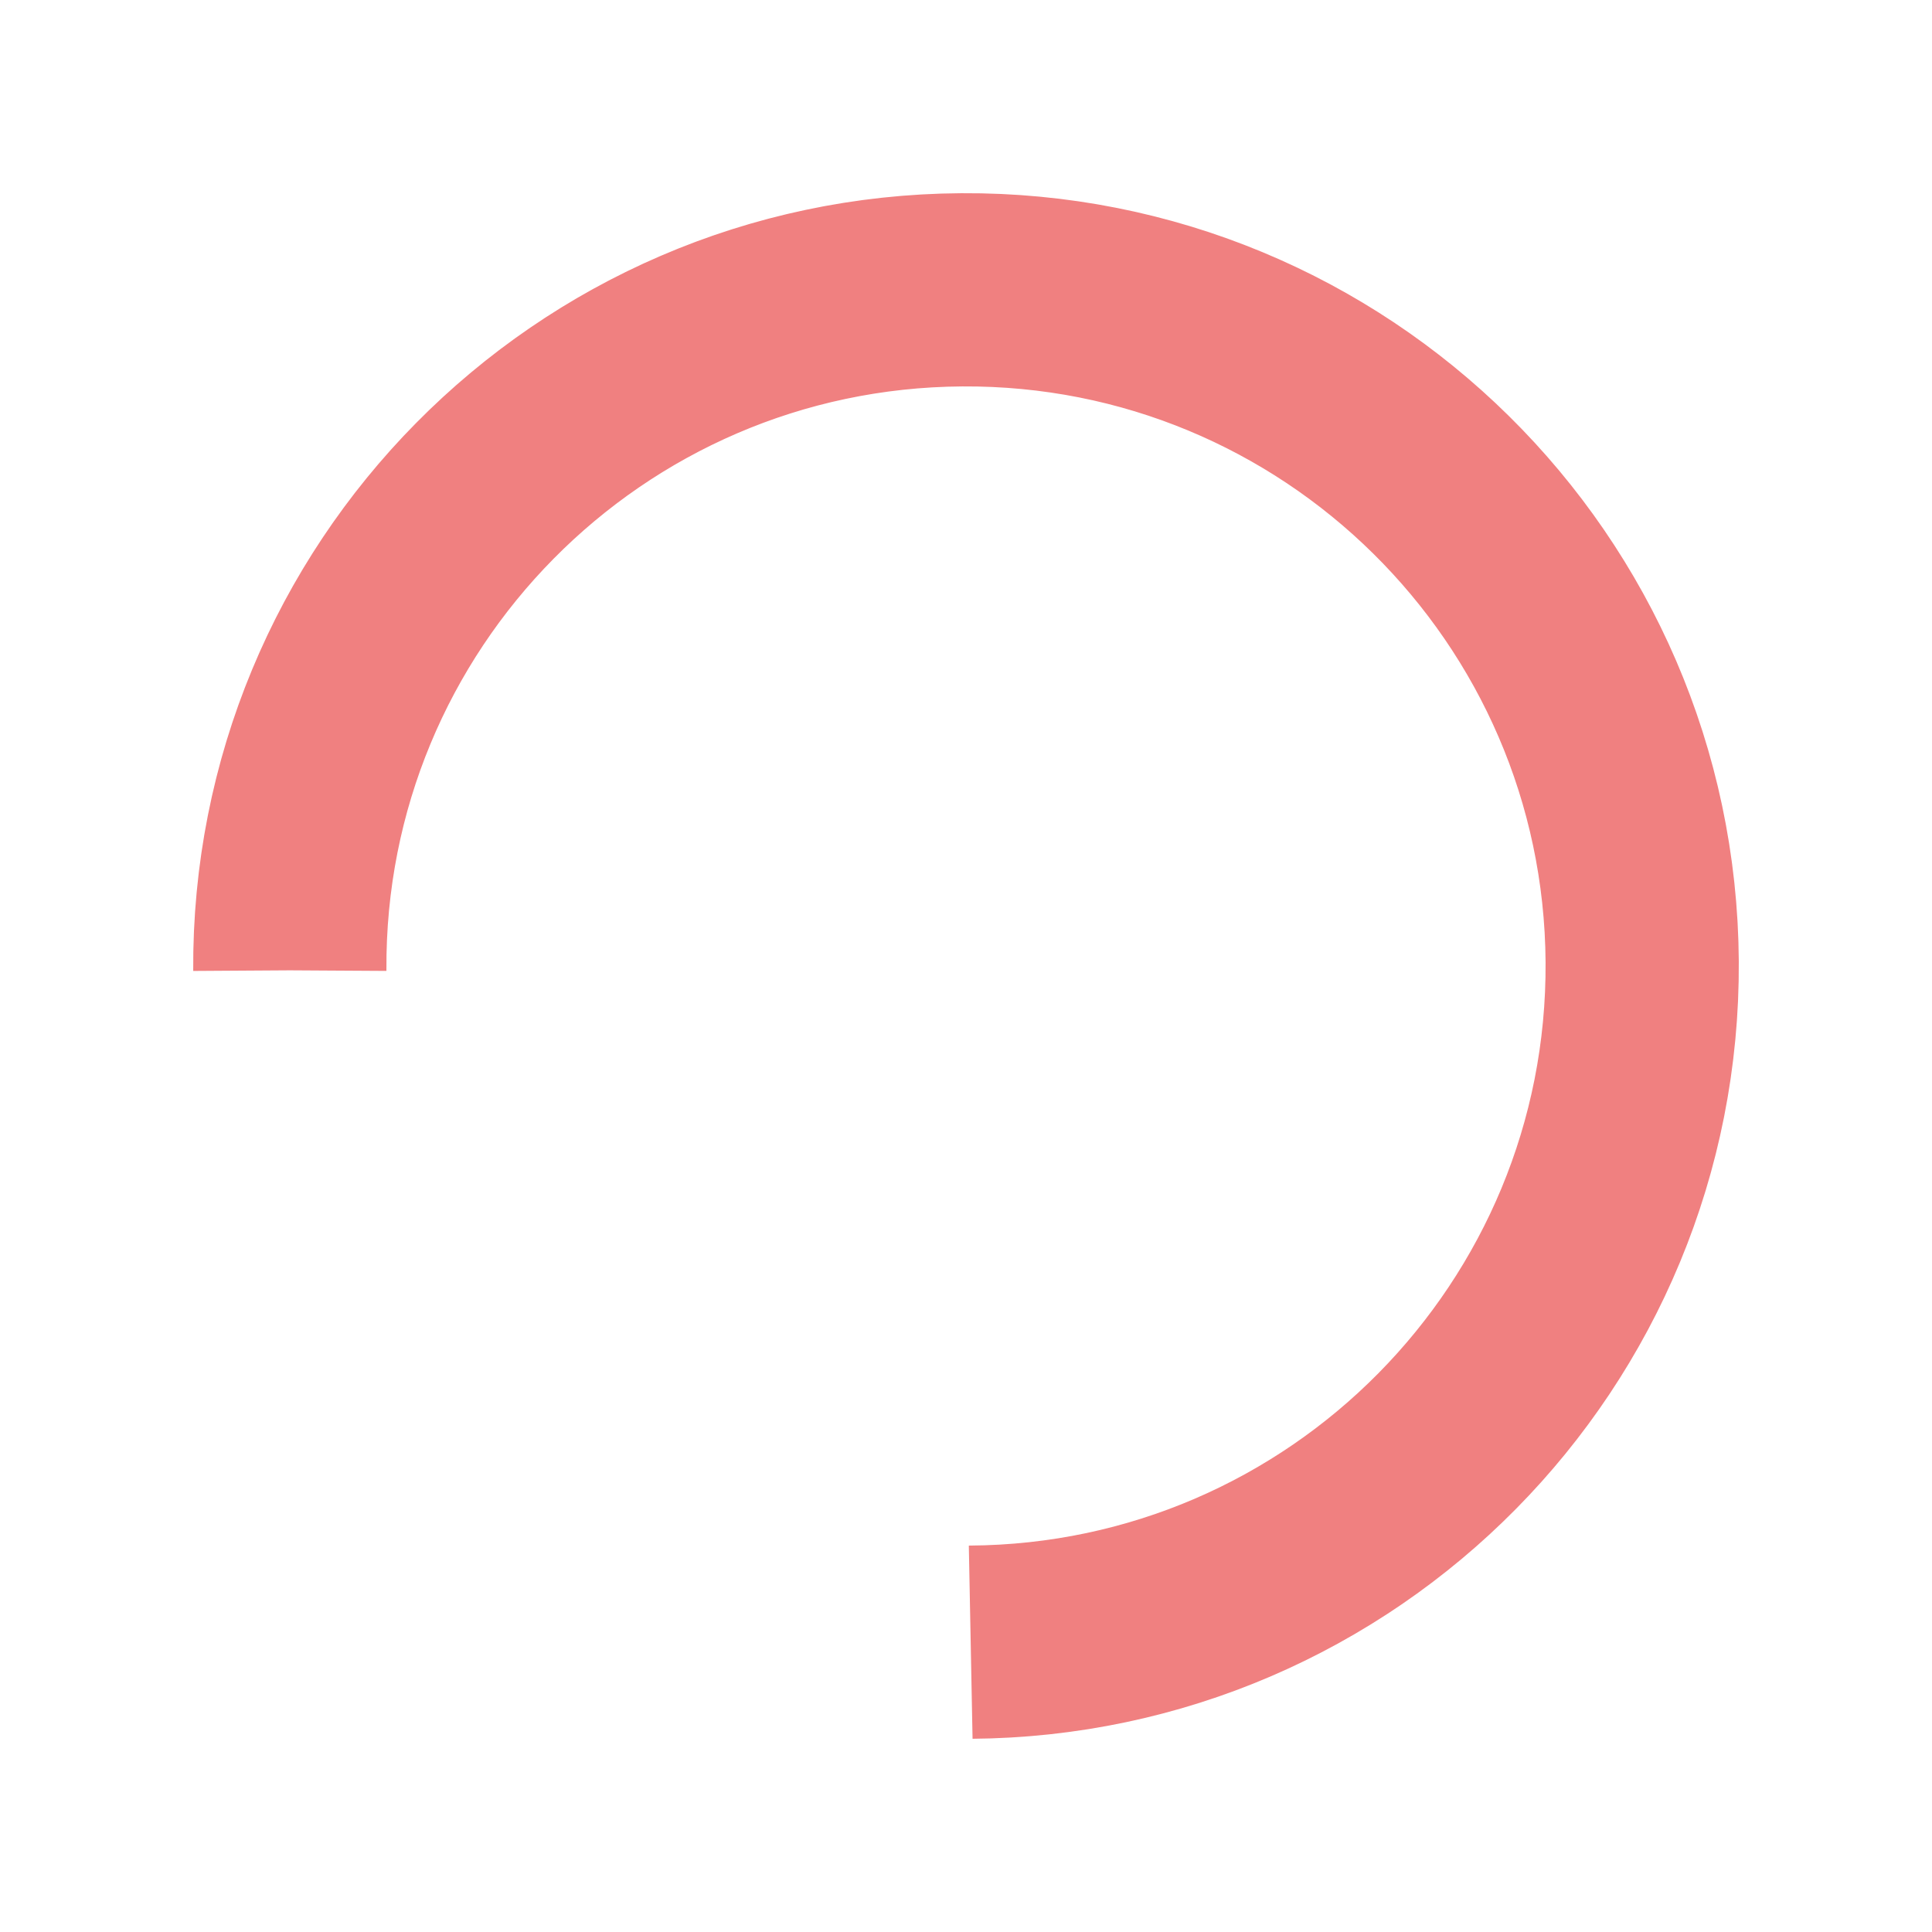
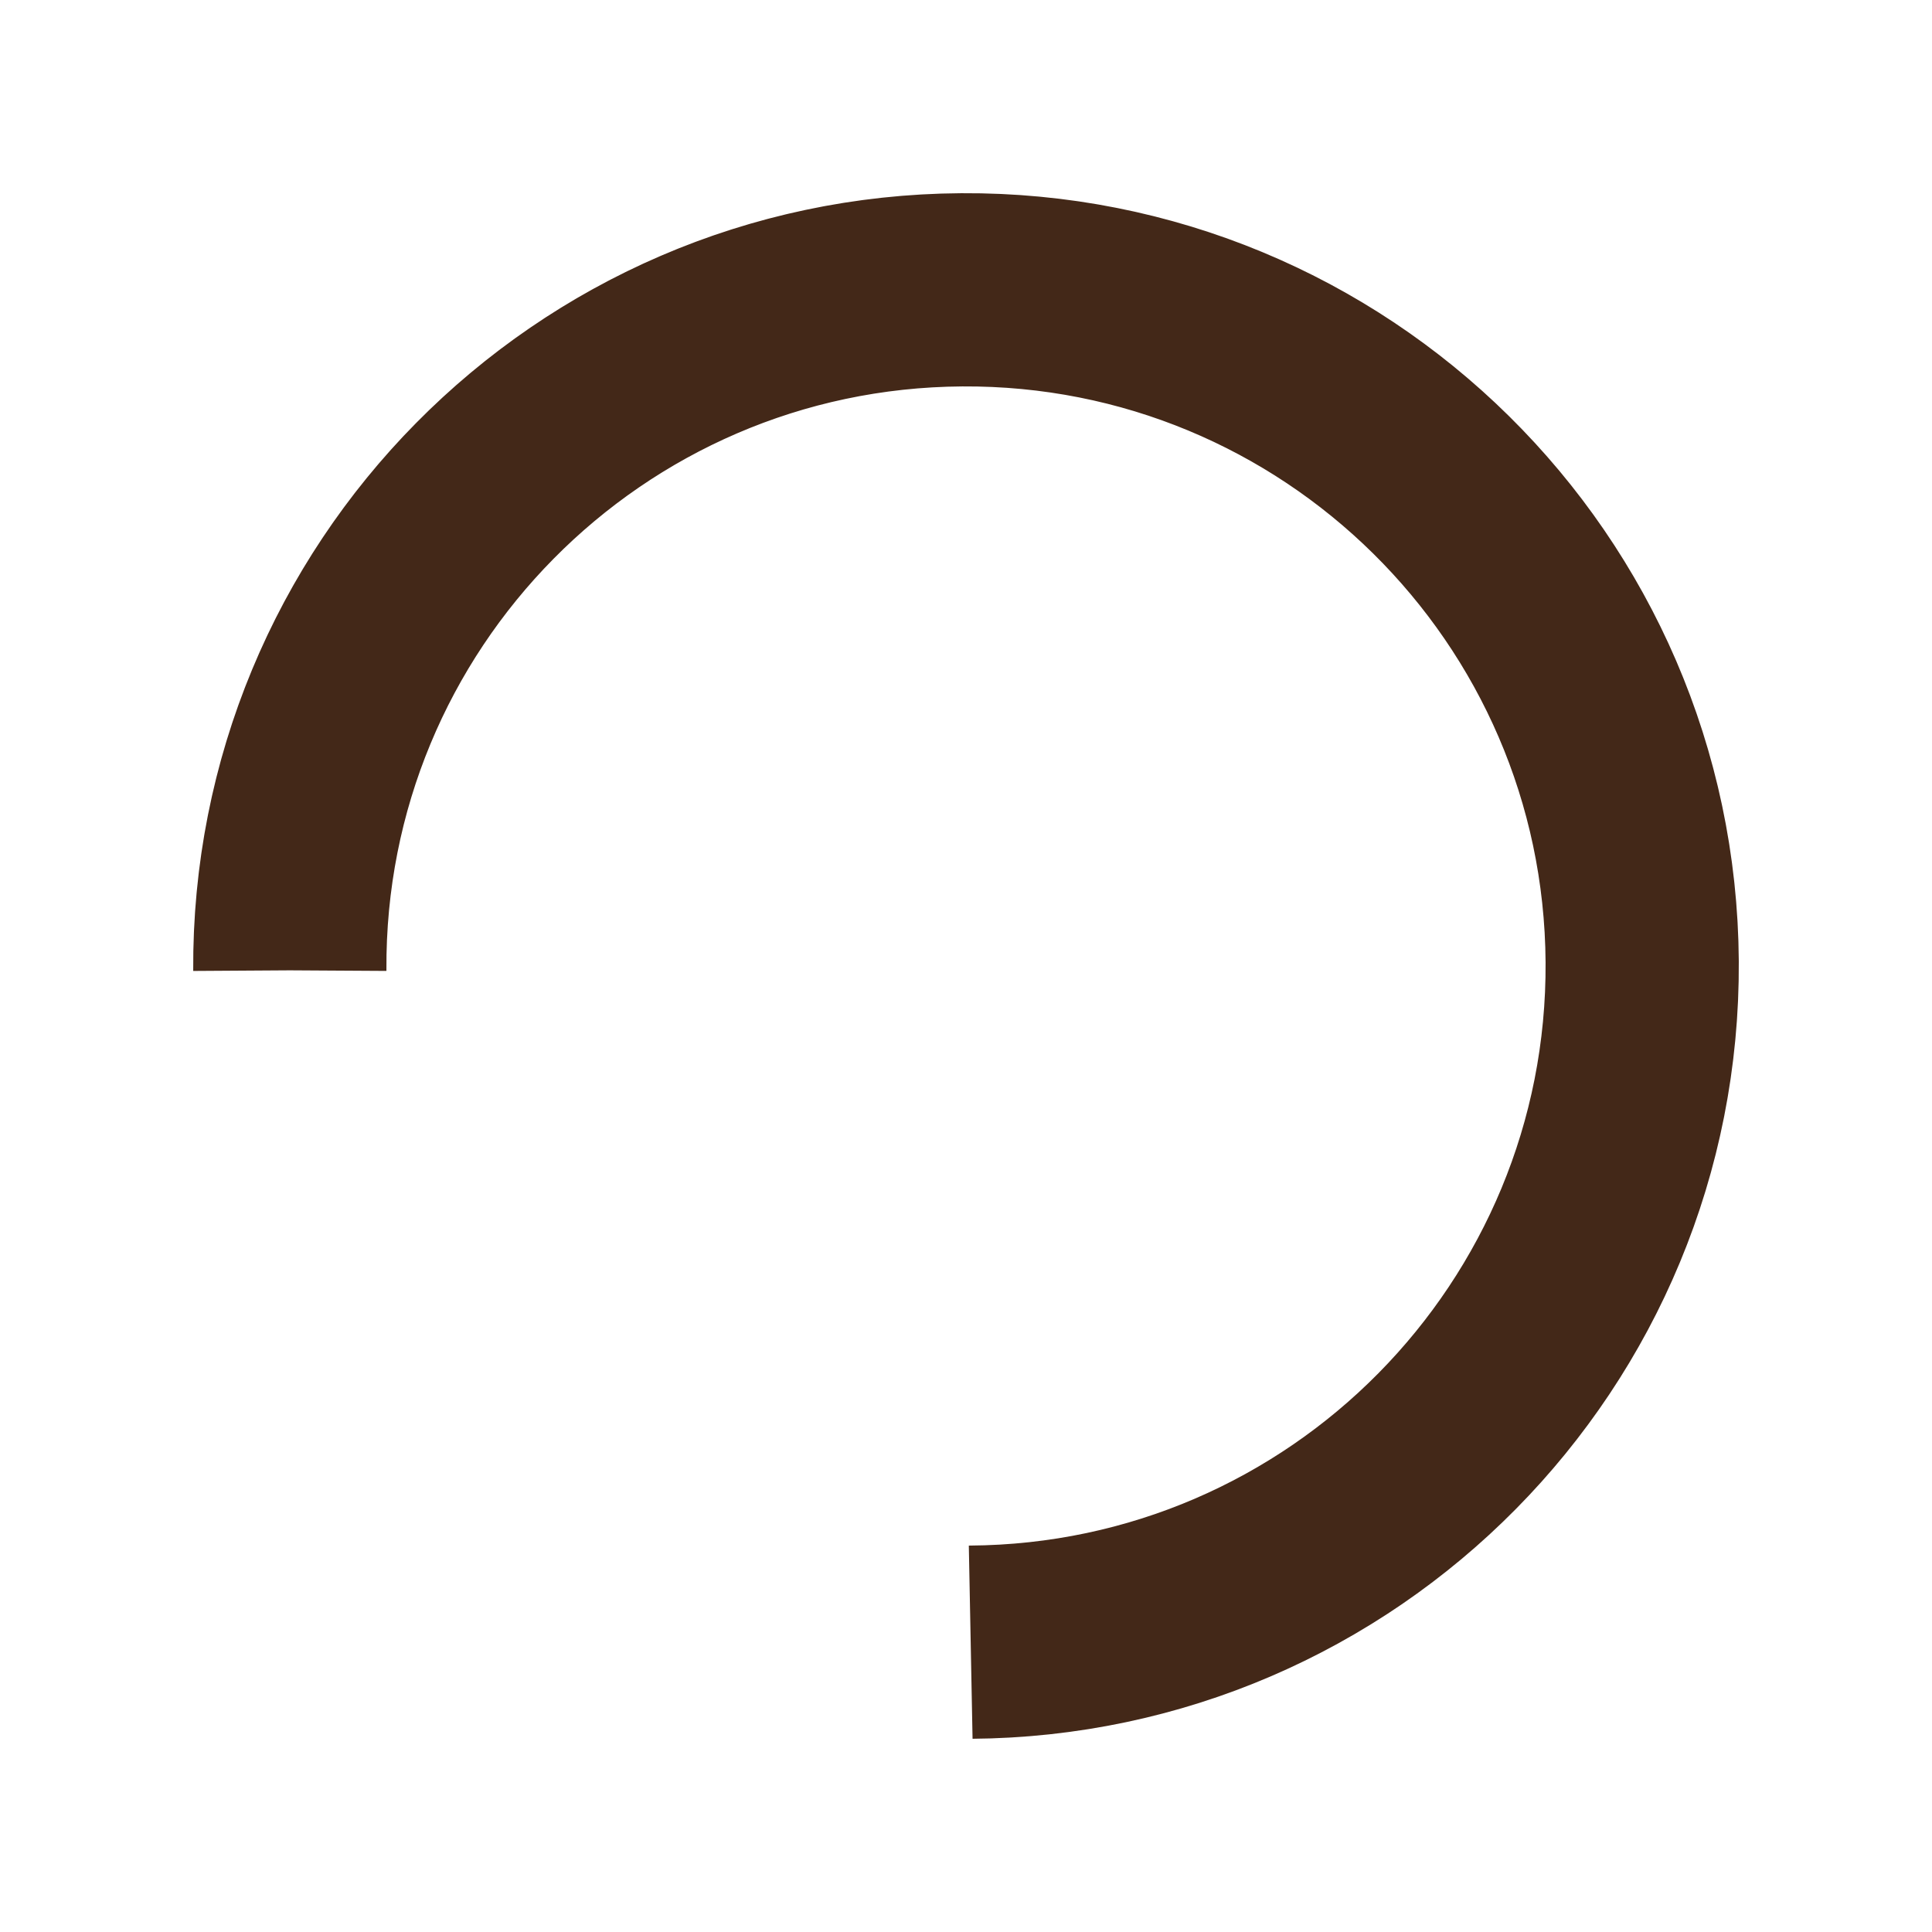
<svg xmlns="http://www.w3.org/2000/svg" width="200px" height="200px" viewBox="0 0 100 100" preserveAspectRatio="xMidYMid" class="lds-rolling" style="background: none;">
-   <circle cx="50" cy="50" fill="none" ng-attr-stroke="{{config.color}}" ng-attr-stroke-width="{{config.width}}" ng-attr-r="{{config.radius}}" ng-attr-stroke-dasharray="{{config.dasharray}}" stroke="#F08080" stroke-width="10" r="35" stroke-dasharray="164.934 56.978" transform="rotate(179.633 50 50)">
+   <circle cx="50" cy="50" fill="none" ng-attr-stroke="{{config.color}}" ng-attr-stroke-width="{{config.width}}" ng-attr-r="{{config.radius}}" ng-attr-stroke-dasharray="{{config.dasharray}}" stroke="#432818" stroke-width="10" r="35" stroke-dasharray="164.934 56.978" transform="rotate(179.633 50 50)">
    <animateTransform attributeName="transform" type="rotate" calcMode="linear" values="0 50 50;360 50 50" keyTimes="0;1" dur="1s" begin="0s" repeatCount="indefinite" />
  </circle>
</svg>
